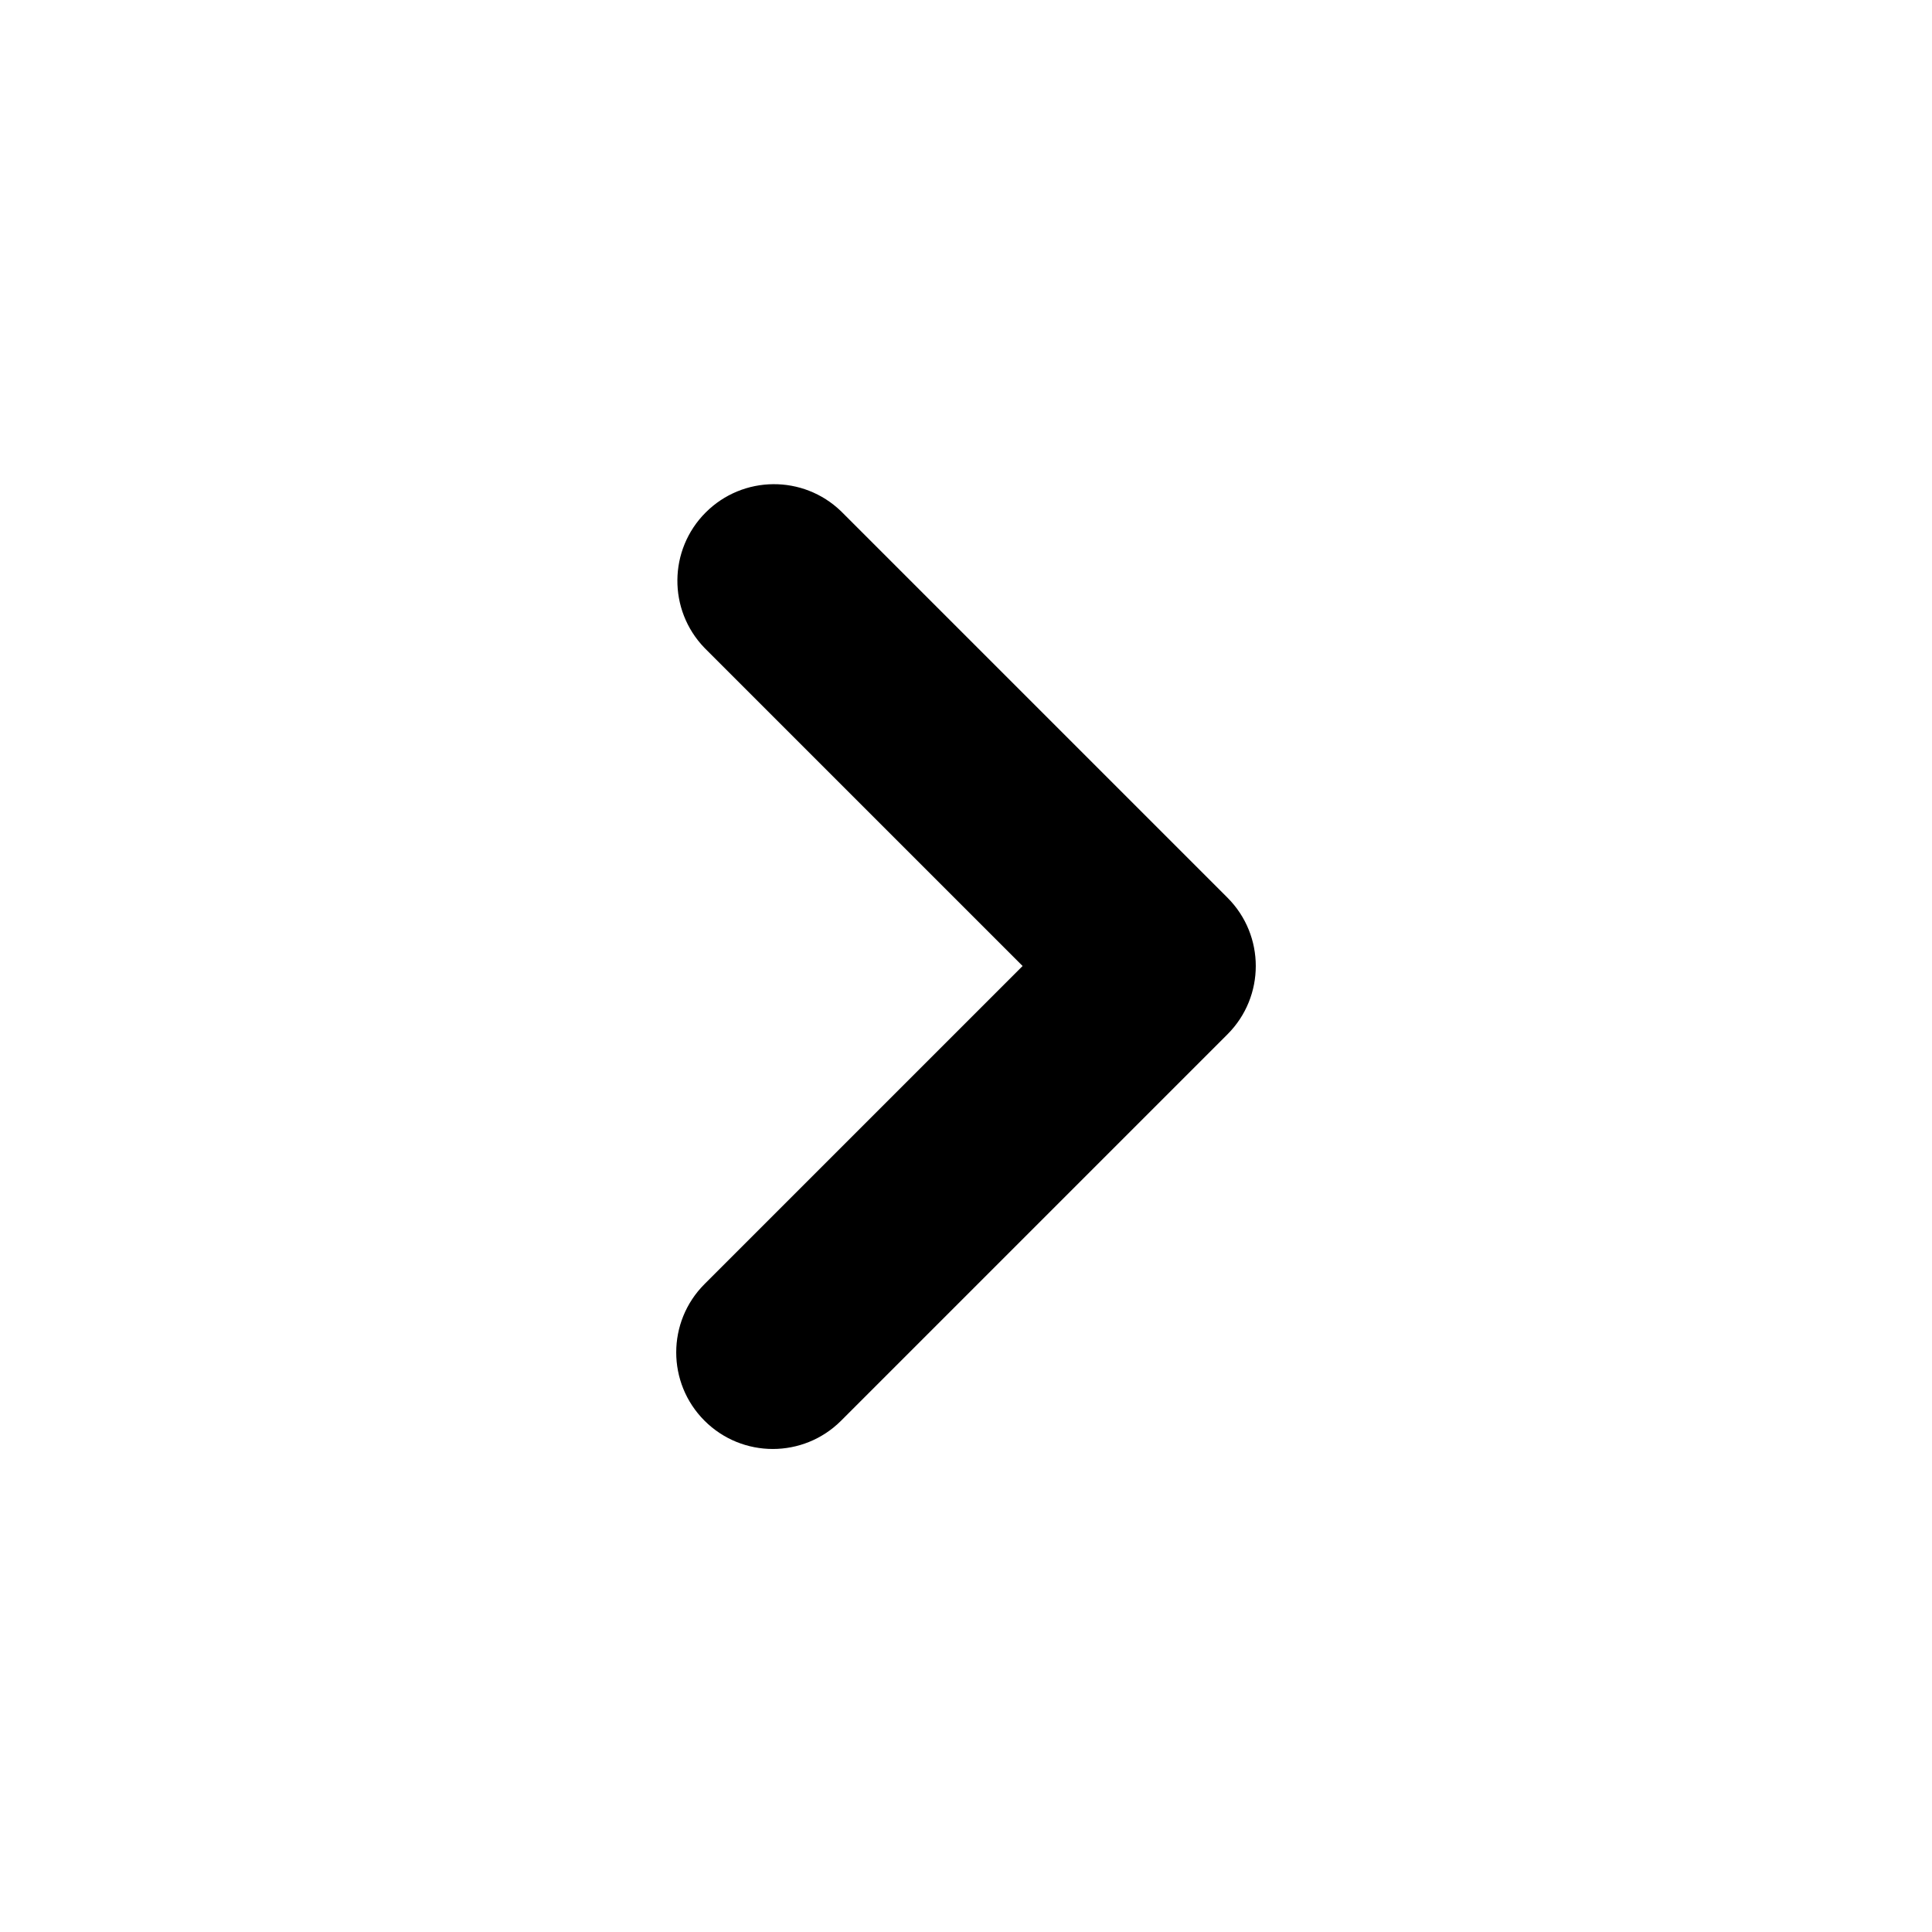
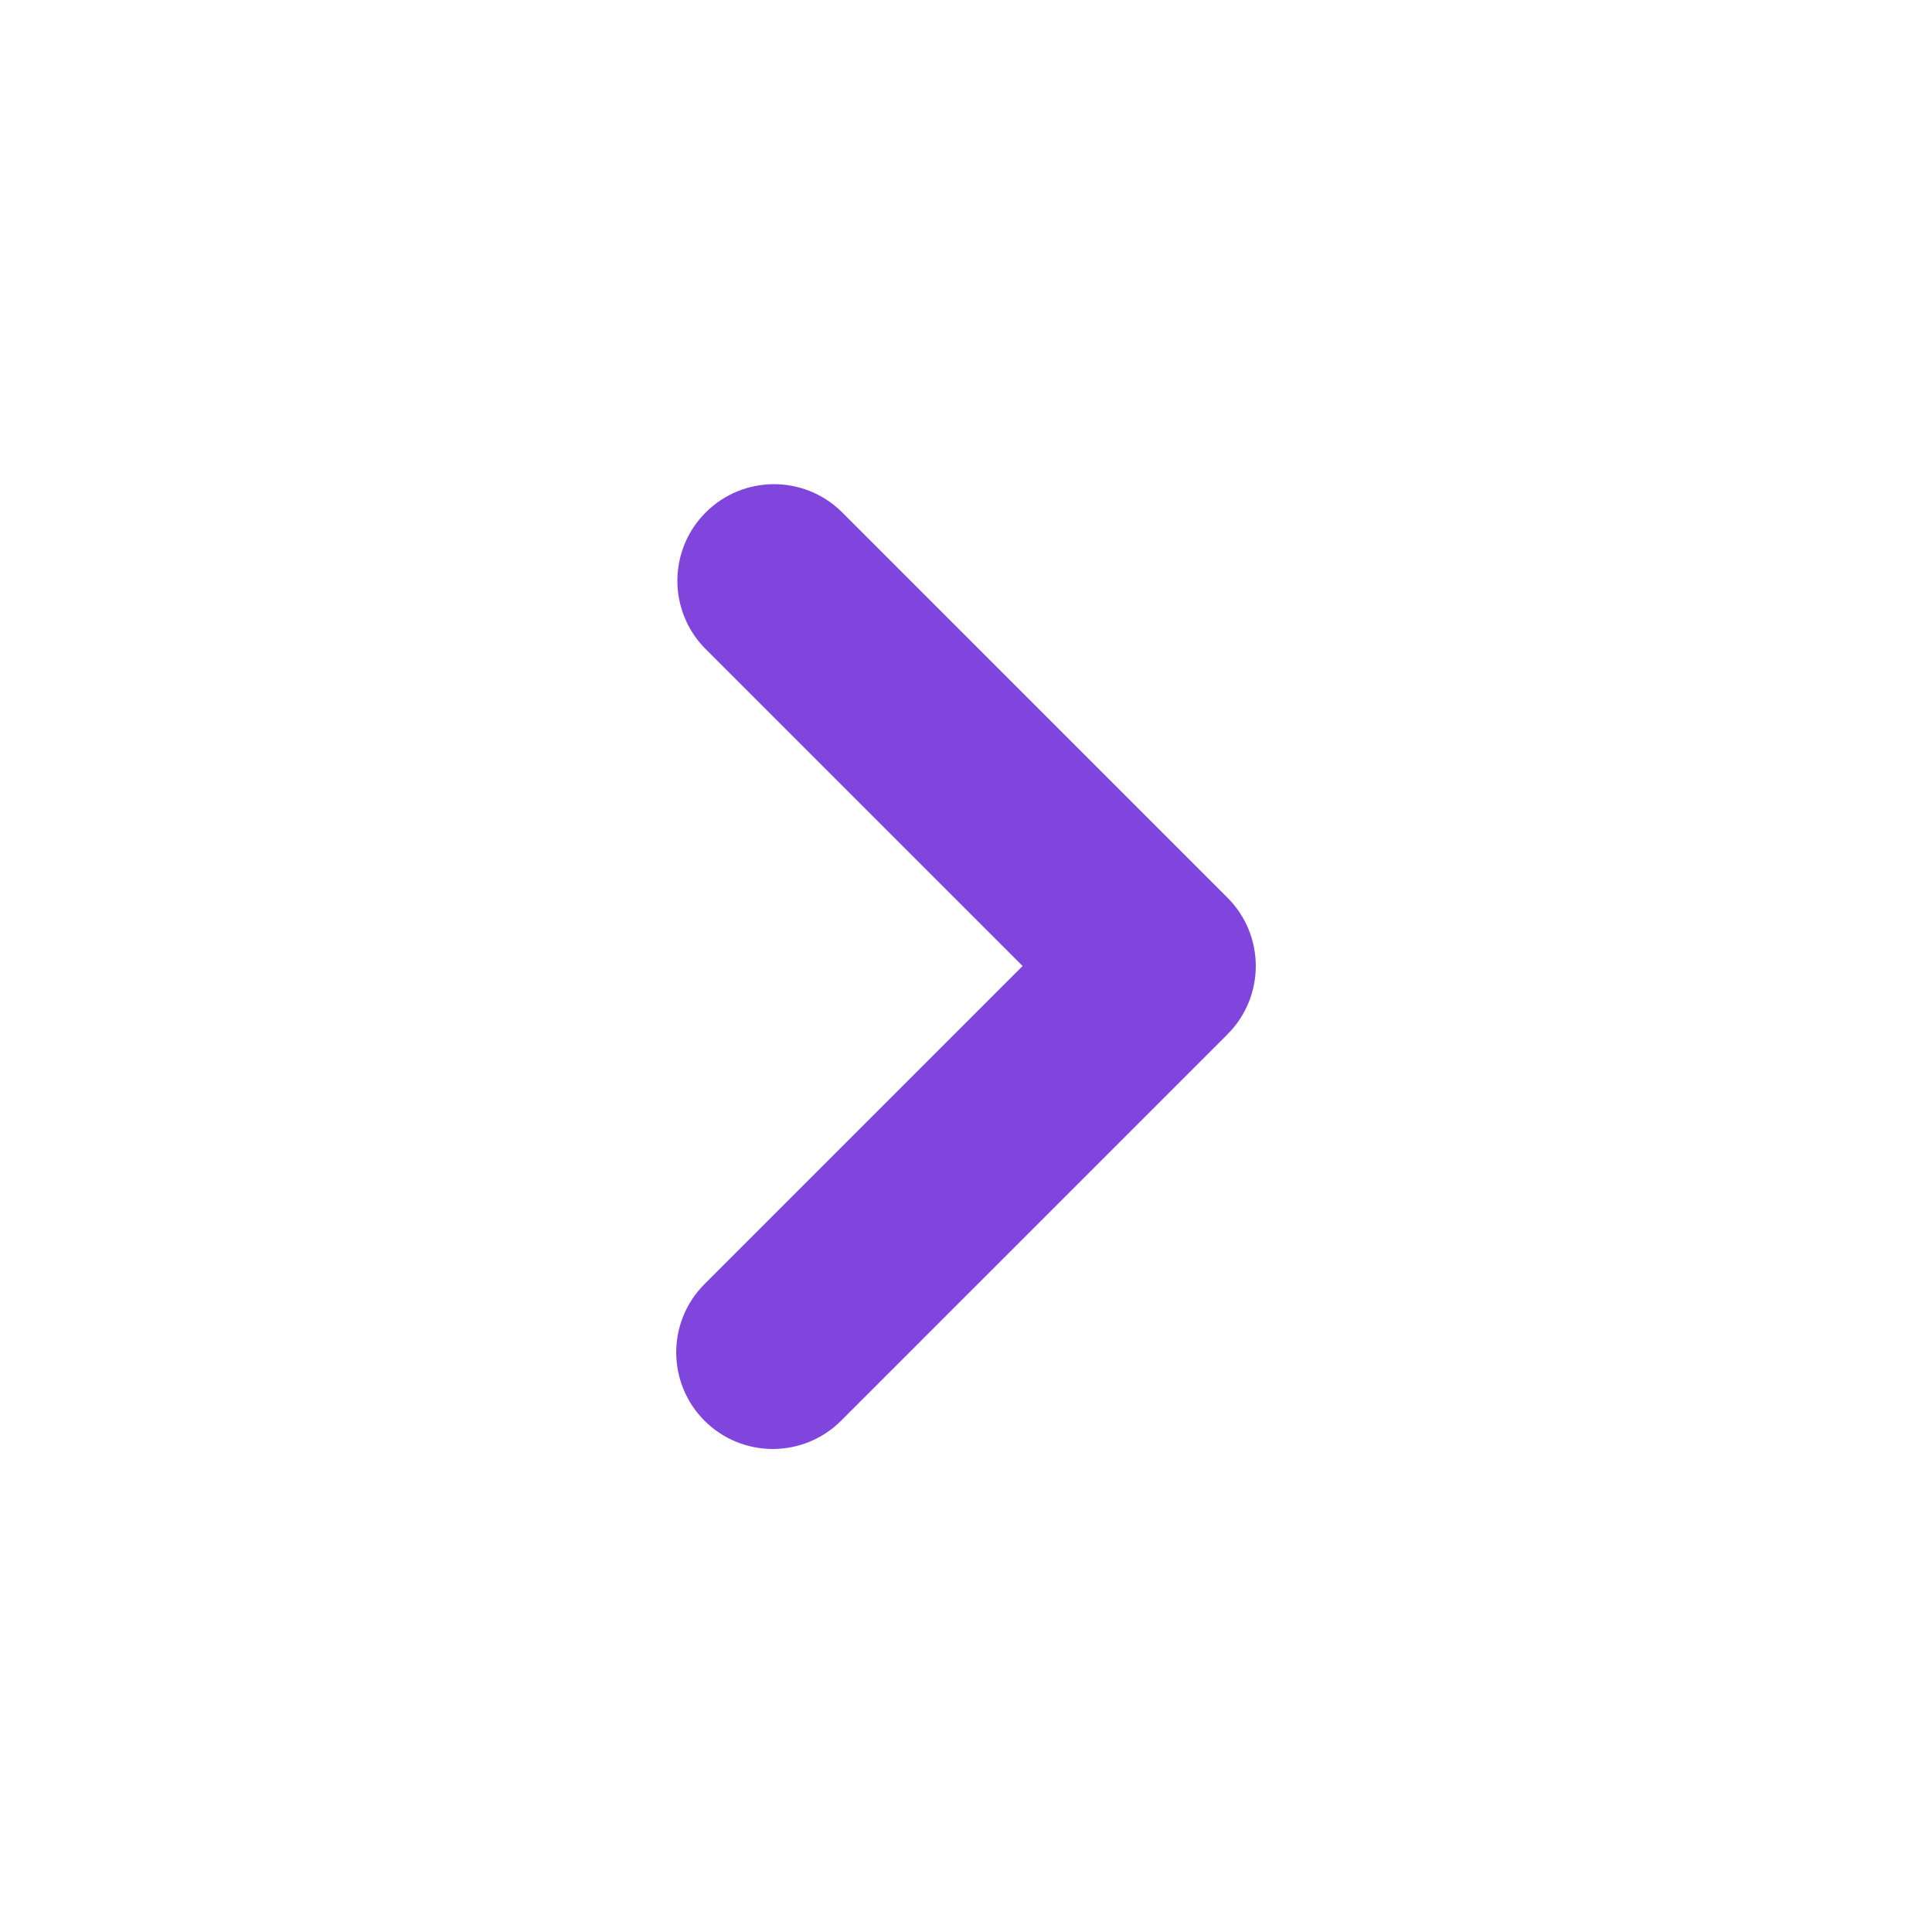
- <svg xmlns="http://www.w3.org/2000/svg" viewBox="0 0 20 20" fill="currentColor" aria-hidden="true" class="h-[24px] w-[24px] self-center cursor-pointer text-main2 cursor-pointer">
+ <svg xmlns="http://www.w3.org/2000/svg" viewBox="0 0 20 20" fill="currentColor" aria-hidden="true" color="rgb(128 69 221)" class="h-[24px] w-[24px] self-center cursor-pointer text-main2 cursor-pointer">
  <path fill-rule="evenodd" d="M7.293 14.707a1 1 0 010-1.414L10.586 10 7.293 6.707a1 1 0 011.414-1.414l4 4a1 1 0 010 1.414l-4 4a1 1 0 01-1.414 0z" clip-rule="evenodd" />
</svg>
